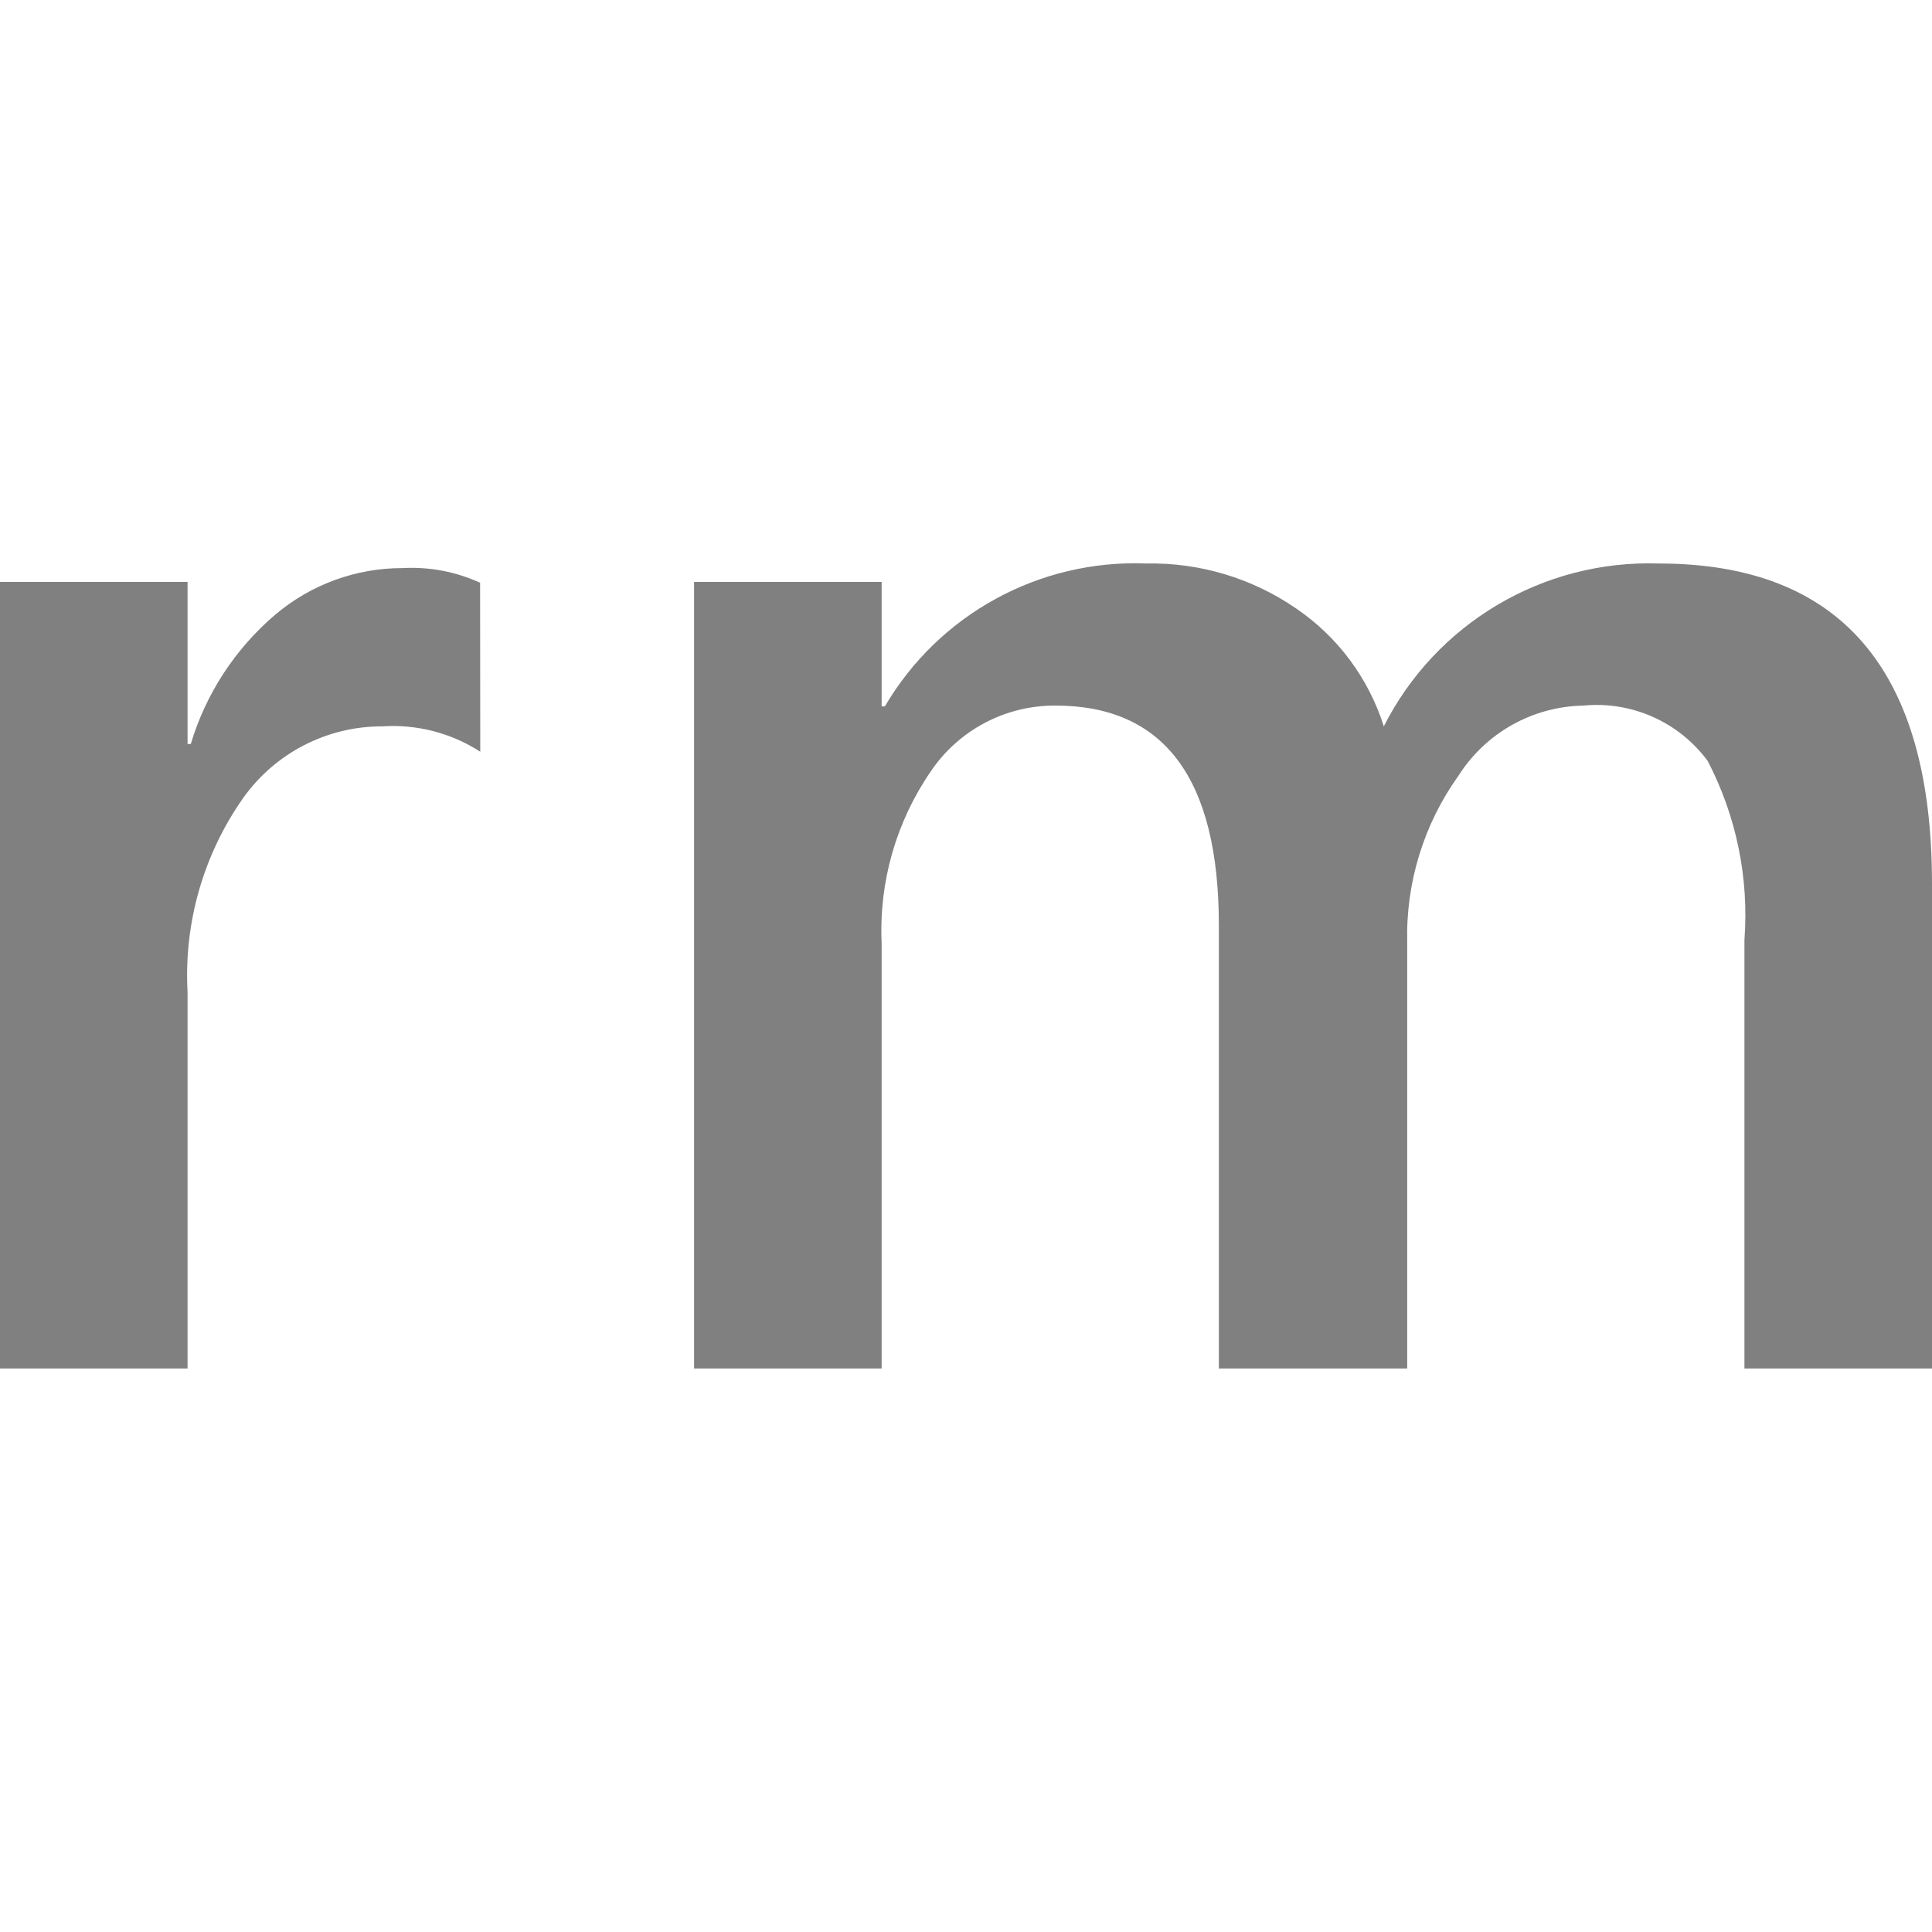
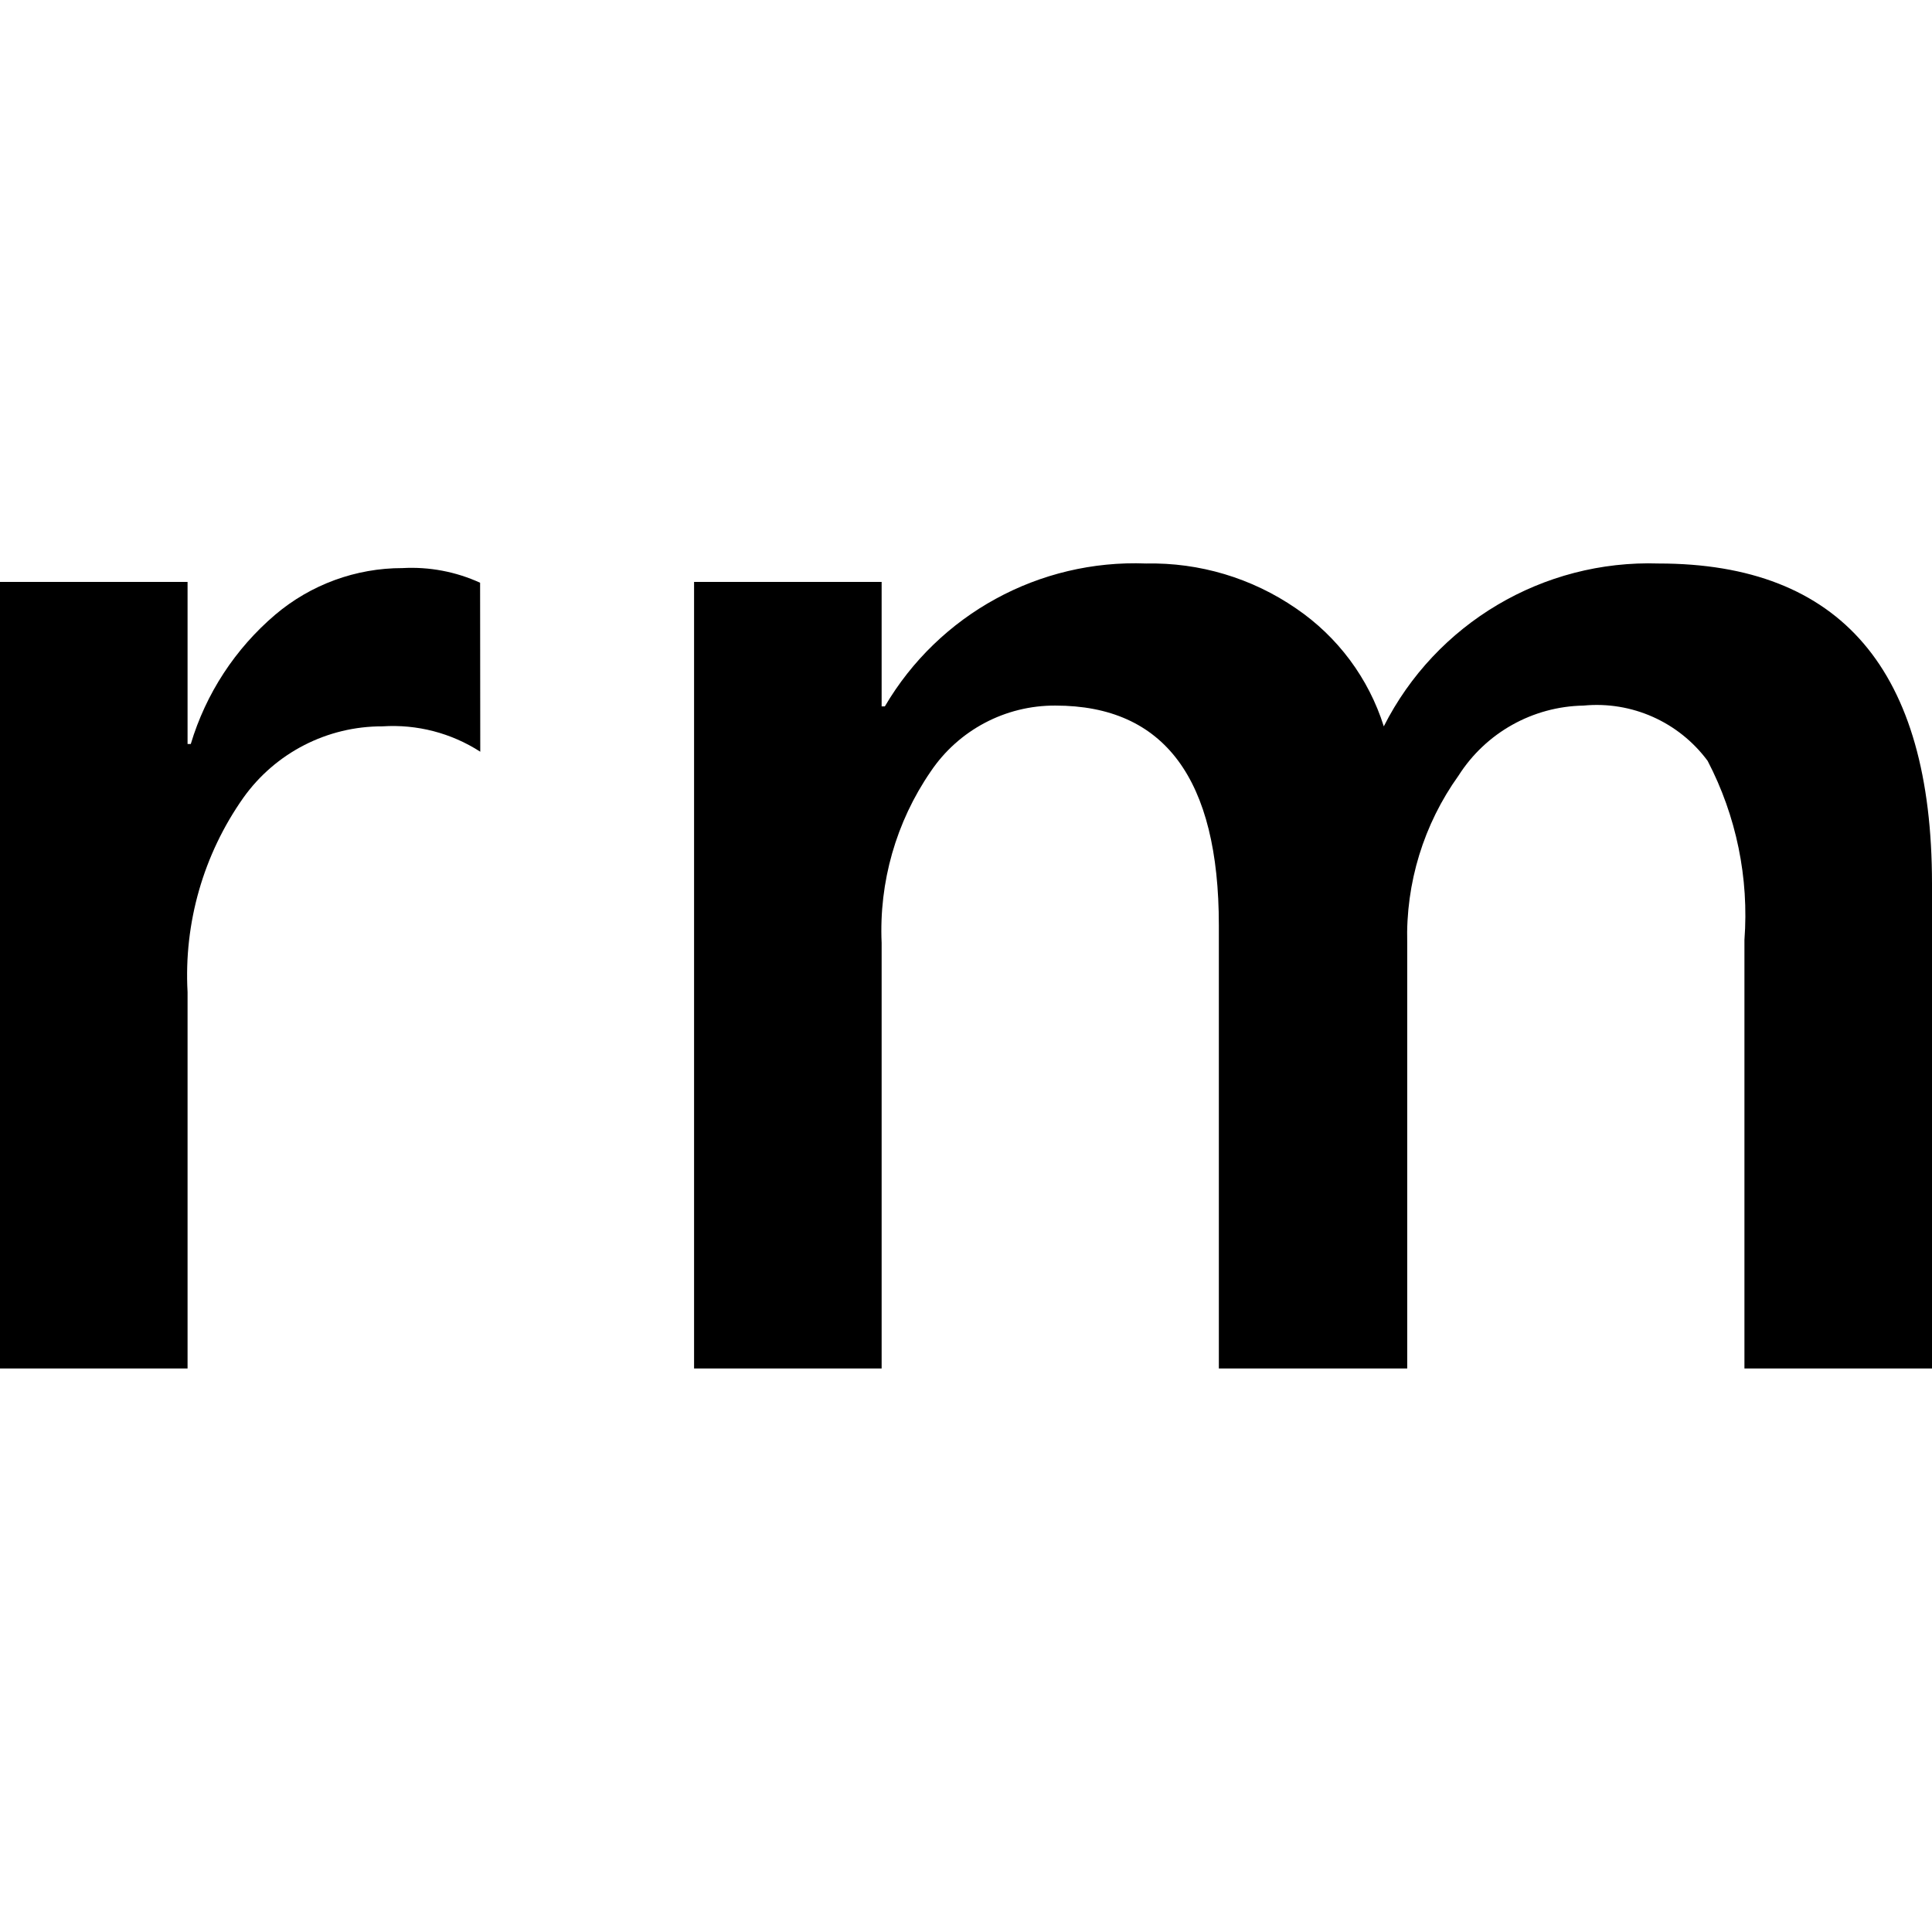
<svg xmlns="http://www.w3.org/2000/svg" viewBox="4 4 24 24" width="16px" height="16px">
-   <g fill="#808080" data-iconColor="Remark Ignore" data-themed="true">
+   <g fill="#000" data-iconColor="Remark Ignore" data-themed="true">
    <path d="M9.966,13.338a2,2,0,0,0-1.215-.315,2.113,2.113,0,0,0-1.728.887,3.826,3.826,0,0,0-.693,2.414V21H4V11.229H6.33v2.013h.04a3.387,3.387,0,0,1,1.05-1.607A2.44,2.44,0,0,1,9,11.057a2.048,2.048,0,0,1,.964.182Z" />
    <path d="M28,21H25.67V15.676a4.142,4.142,0,0,0-.457-2.224,1.714,1.714,0,0,0-1.542-.687,1.878,1.878,0,0,0-1.552.869,3.416,3.416,0,0,0-.638,2.08V21h-2.34V15.494q0-2.728-2.029-2.729a1.855,1.855,0,0,0-1.552.821,3.485,3.485,0,0,0-.608,2.128V21h-2.33V11.229h2.33v1.546h.04A3.6,3.6,0,0,1,18.237,11a3.169,3.169,0,0,1,1.863.558,2.781,2.781,0,0,1,1.09,1.465A3.692,3.692,0,0,1,24.605,11Q28,11,28,14.979Z" />
  </g>
</svg>
